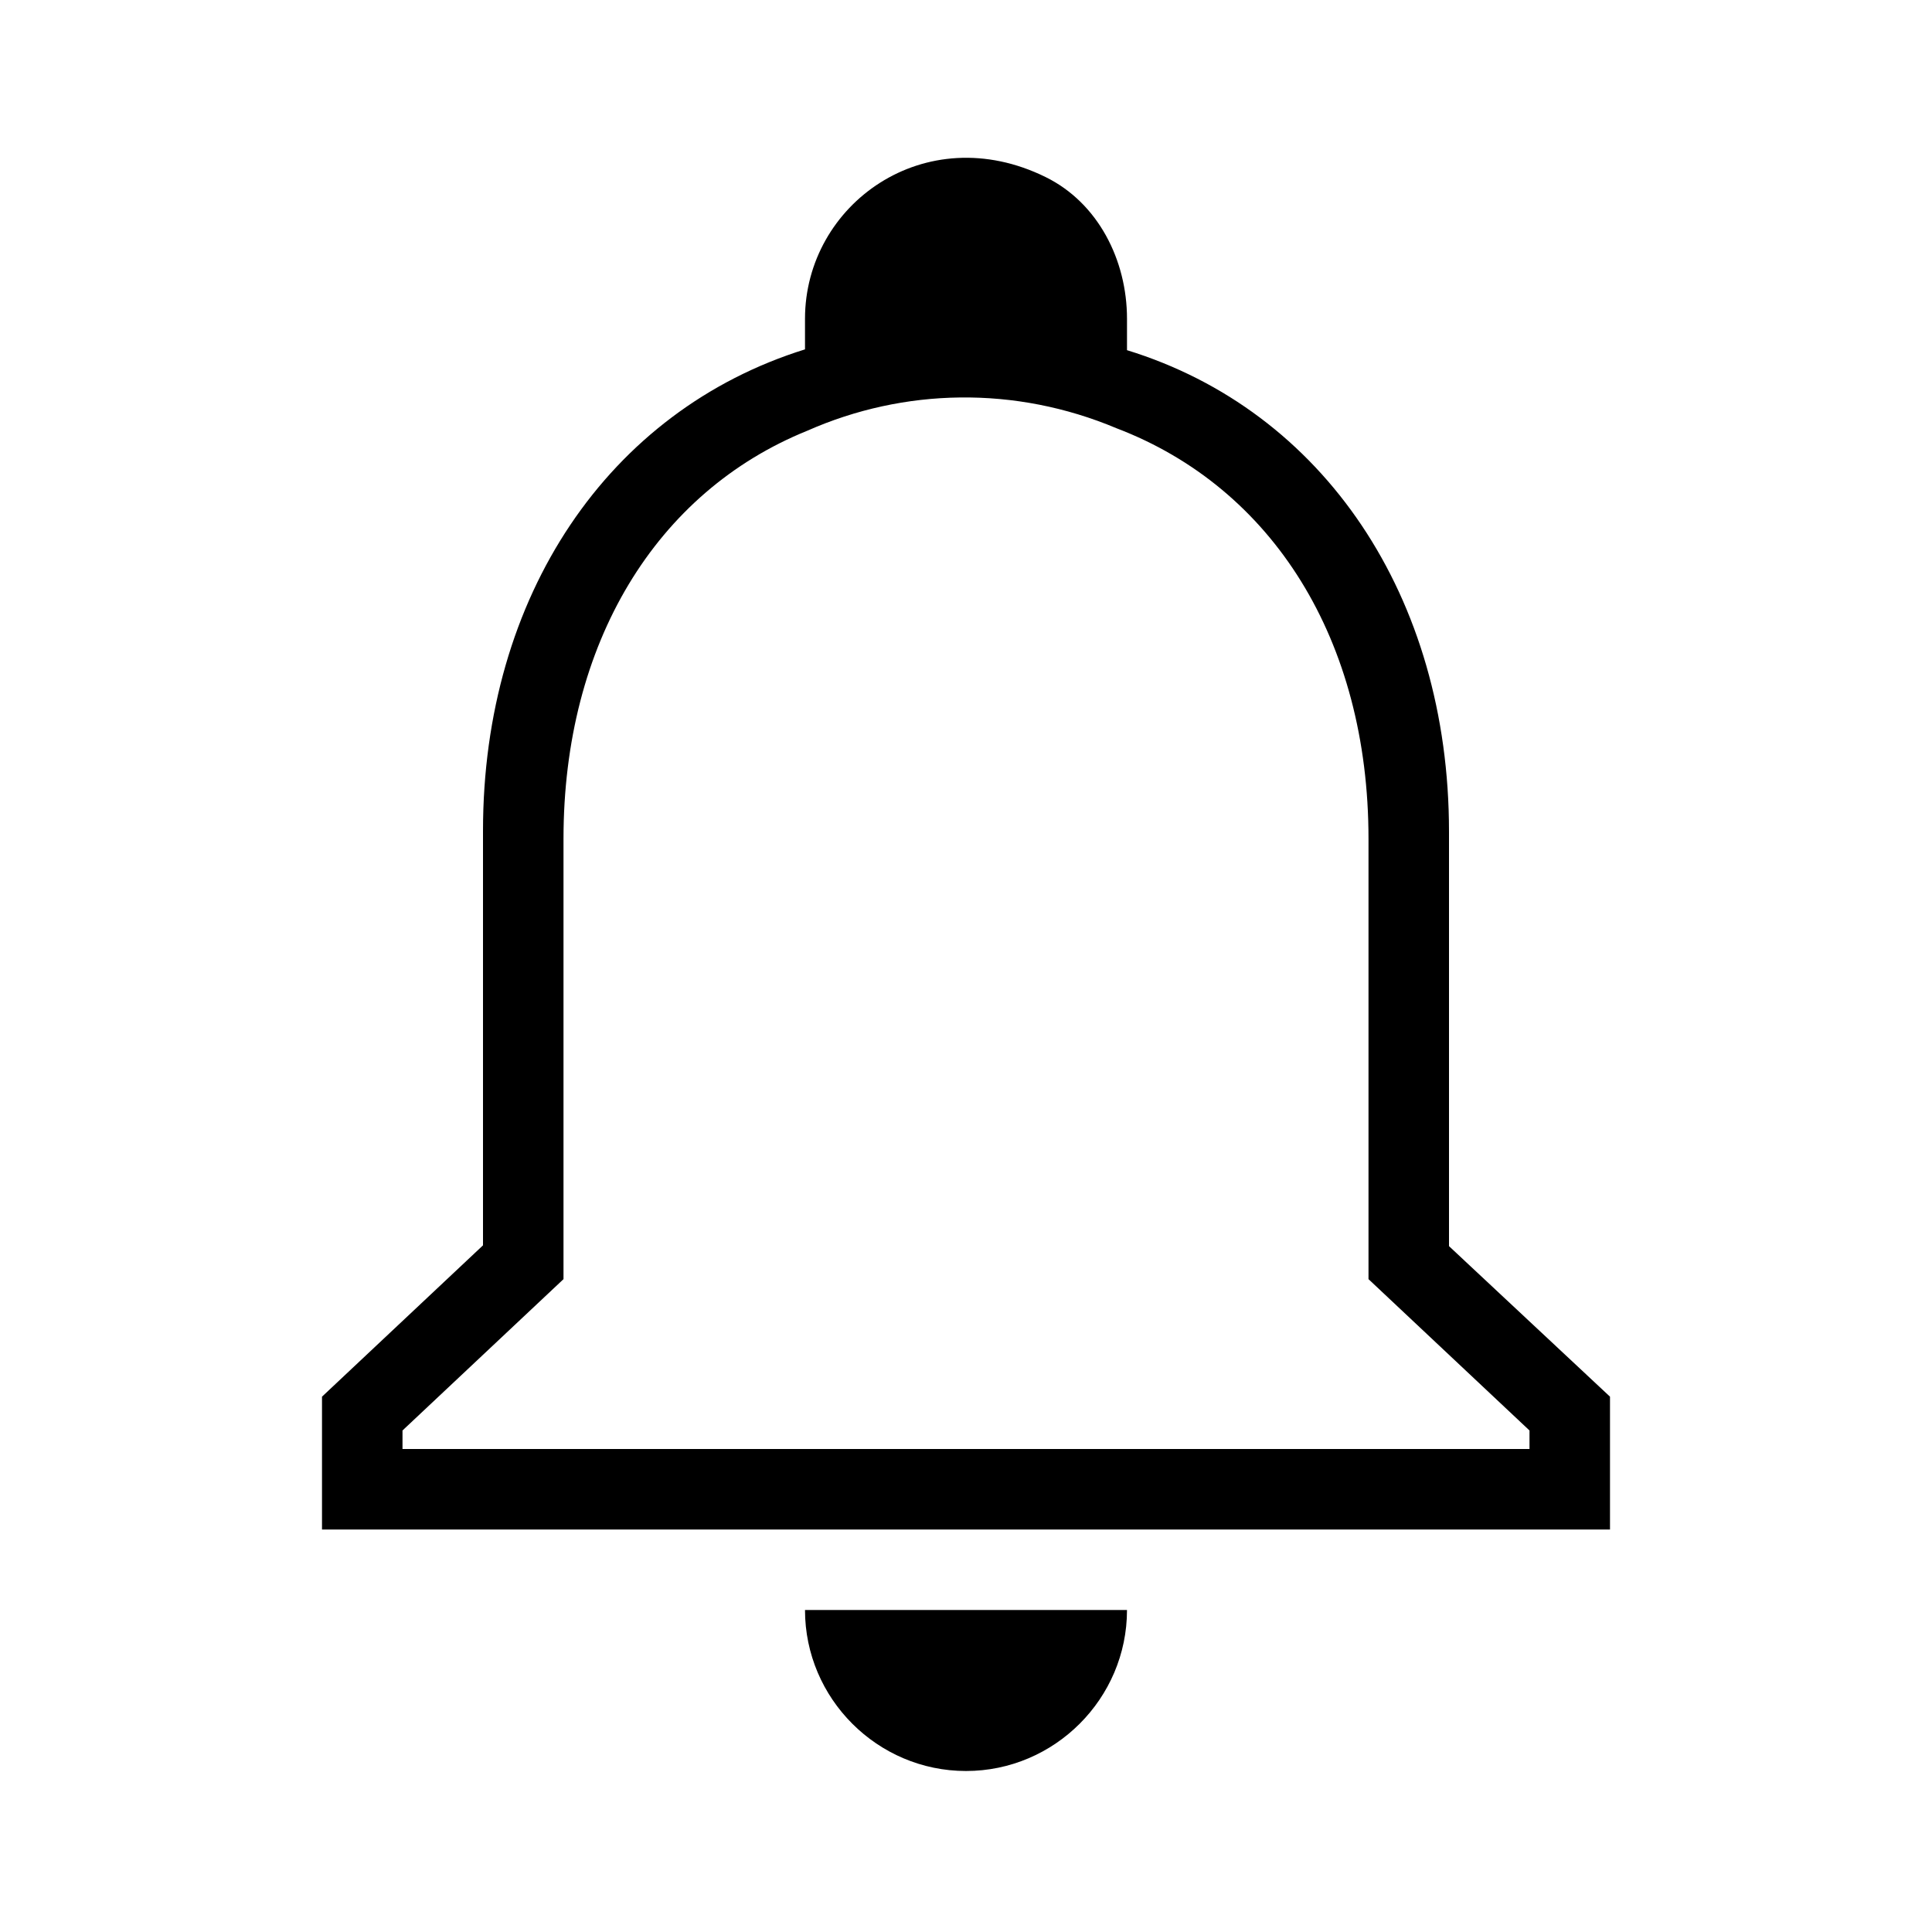
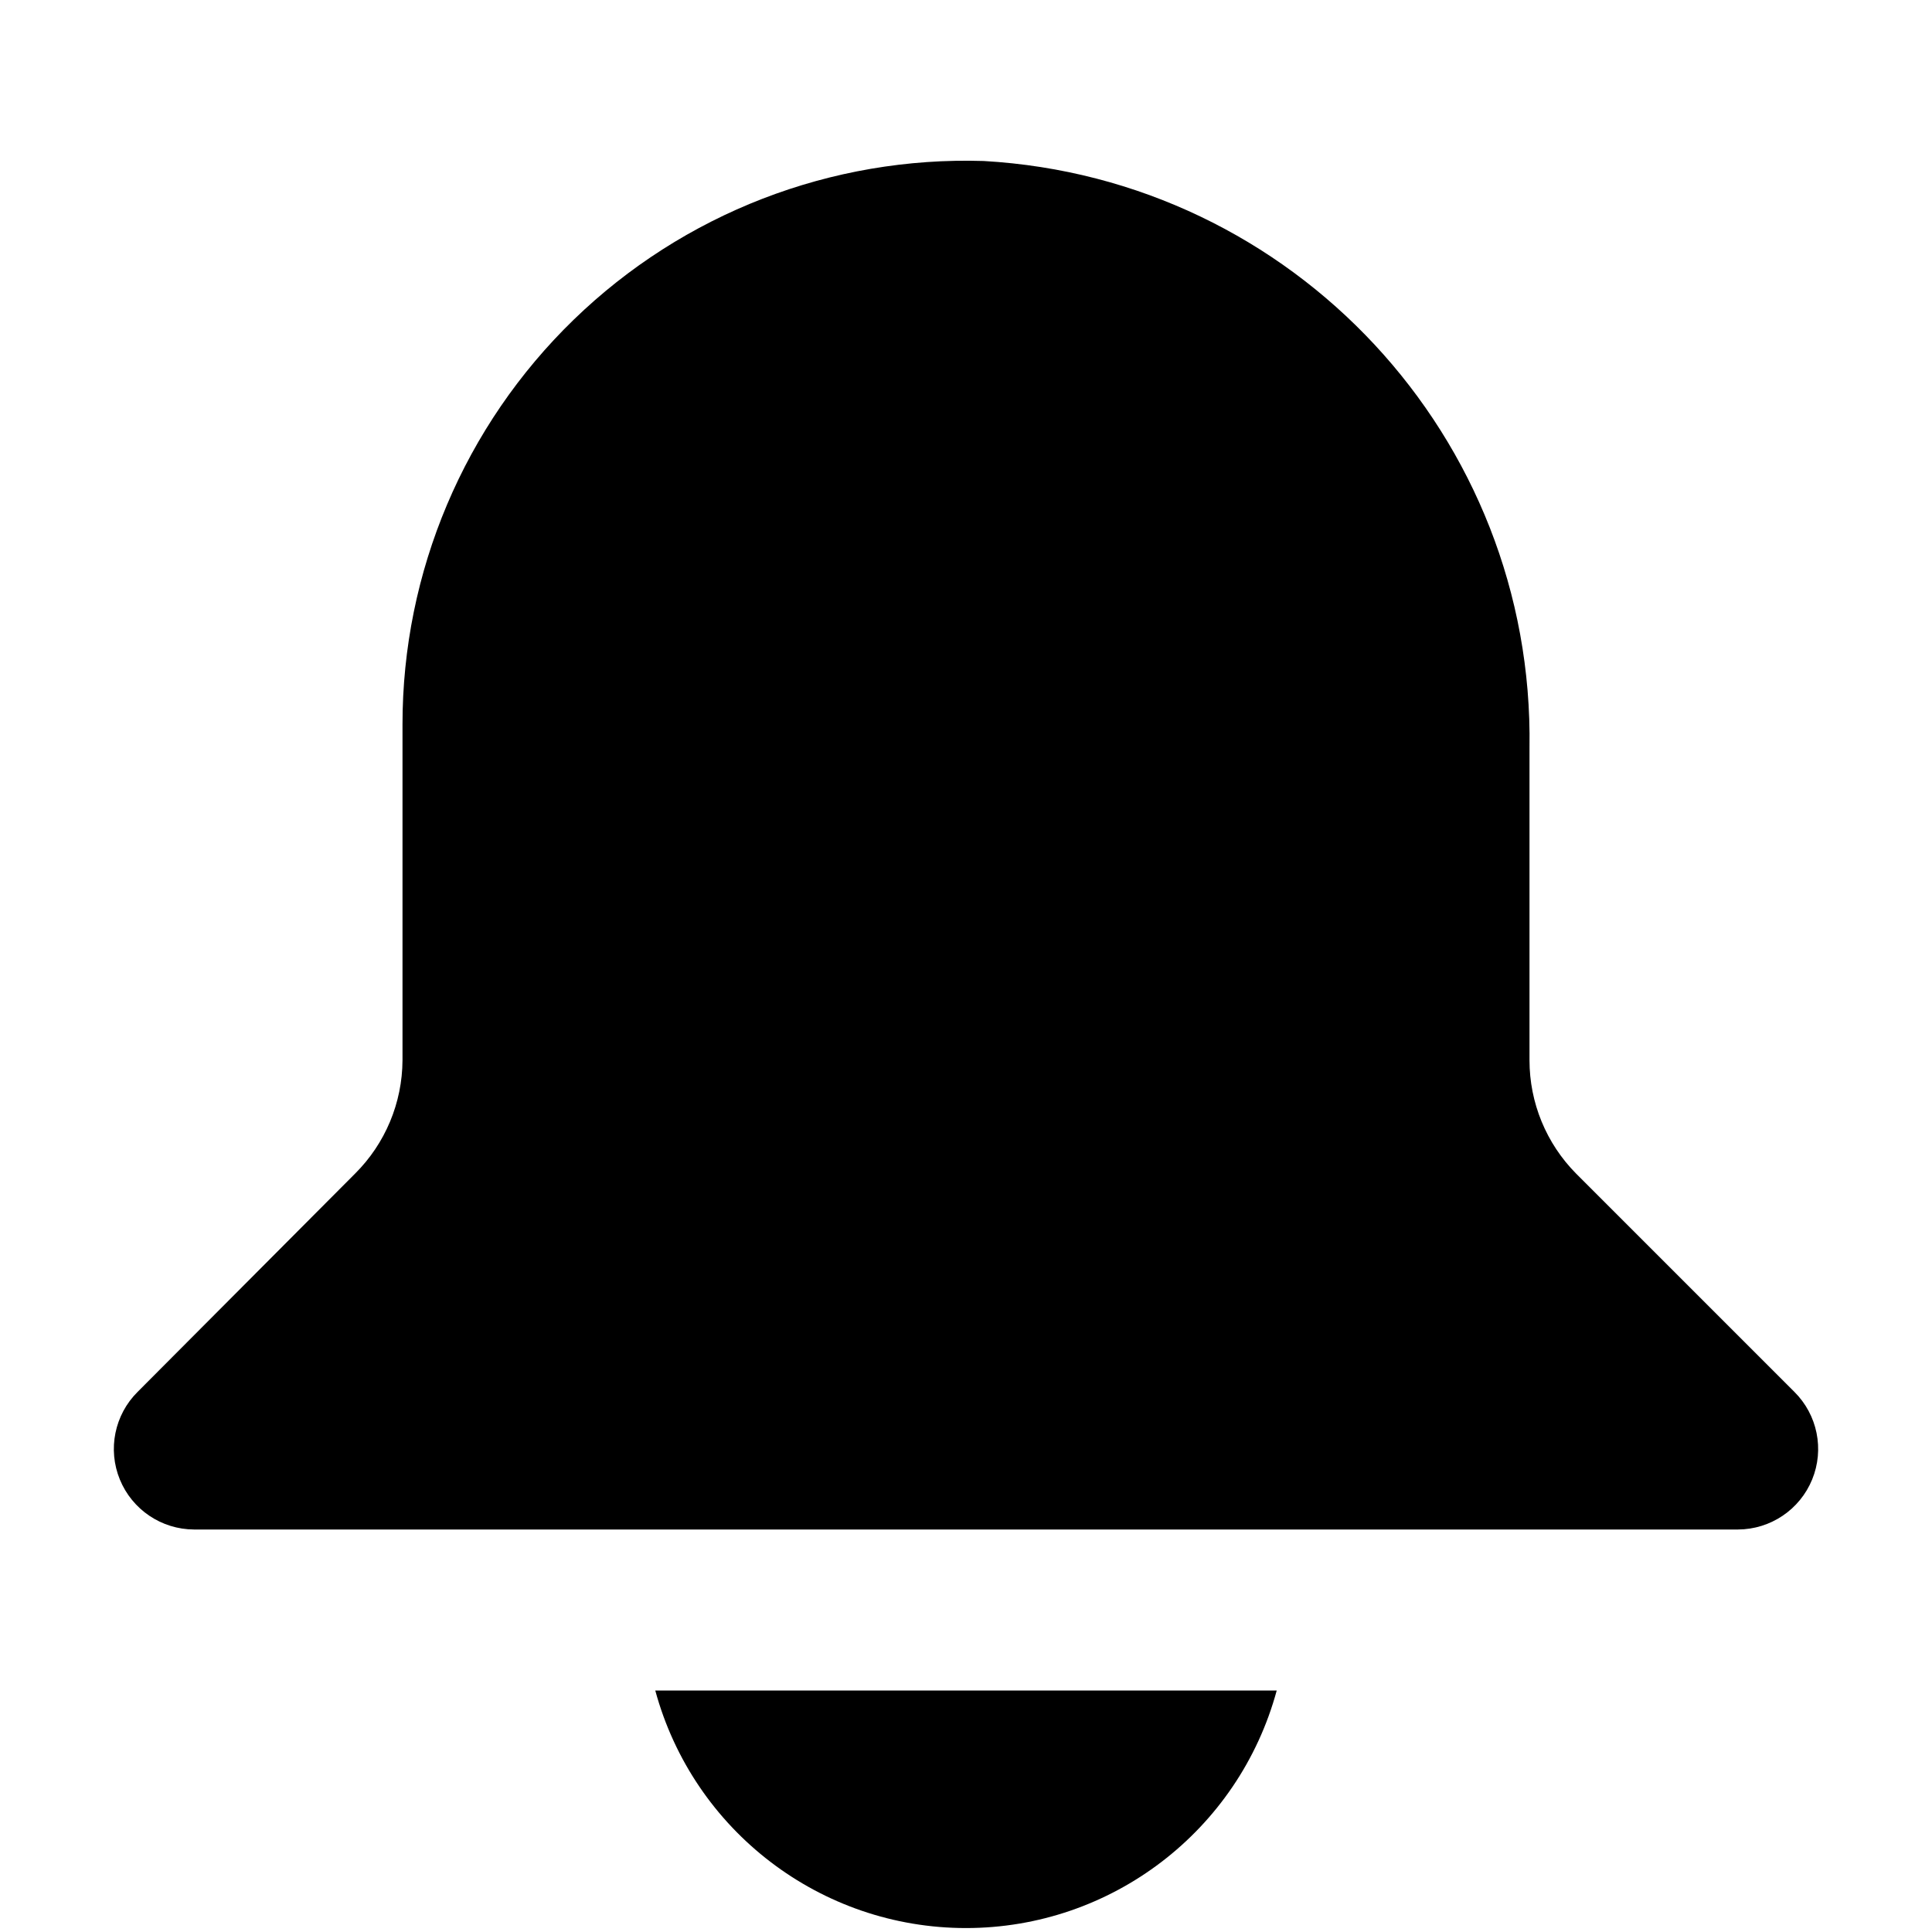
- <svg xmlns="http://www.w3.org/2000/svg" viewBox="0 0 24 24" preserveAspectRatio="xMidYMid meet" focusable="false" class="style-scope yt-icon" style="pointer-events: none; display: block; width: 100%; height: 100%;">
-   <g class="style-scope yt-icon">
-     <path d="M10,20h4c0,1.1-0.9,2-2,2S10,21.1,10,20z M20,17.35V19H4v-1.65l2-1.88v-5.15c0-2.92,1.56-5.22,4-5.98V3.96 c0-1.42,1.49-2.5,2.99-1.76C13.64,2.52,14,3.23,14,3.96l0,0.39c2.44,0.75,4,3.06,4,5.98v5.15L20,17.35z M19,17.77l-2-1.88v-5.47 c0-2.47-1.19-4.36-3.13-5.1c-1.26-0.53-2.64-0.5-3.84,0.03C8.15,6.11,7,7.99,7,10.42v5.47l-2,1.88V18h14V17.77z" class="style-scope yt-icon" />
+ <svg xmlns="http://www.w3.org/2000/svg" fill="#000000" width="800px" height="800px" viewBox="0 0 24 24" id="be9d1ef5-608a-4c3e-b19a-6feb416228dd" data-name="Livello 1">
+   <g id="e6aa2fe1-efbb-451f-ba3c-57a42a00cf33" data-name="bell">
+     <path d="M22.29,17.29l-2.71-2.71A2,2,0,0,1,19,13.17V9.29A7.19,7.19,0,0,0,12.22,2,7,7,0,0,0,5,9v4.17a2,2,0,0,1-.59,1.41L1.71,17.29A1,1,0,0,0,2.41,19H21.59A1,1,0,0,0,22.29,17.29Z" />
+     <path d="M8.14,21a4,4,0,0,0,7.72,0H8.14Z" />
  </g>
</svg>
